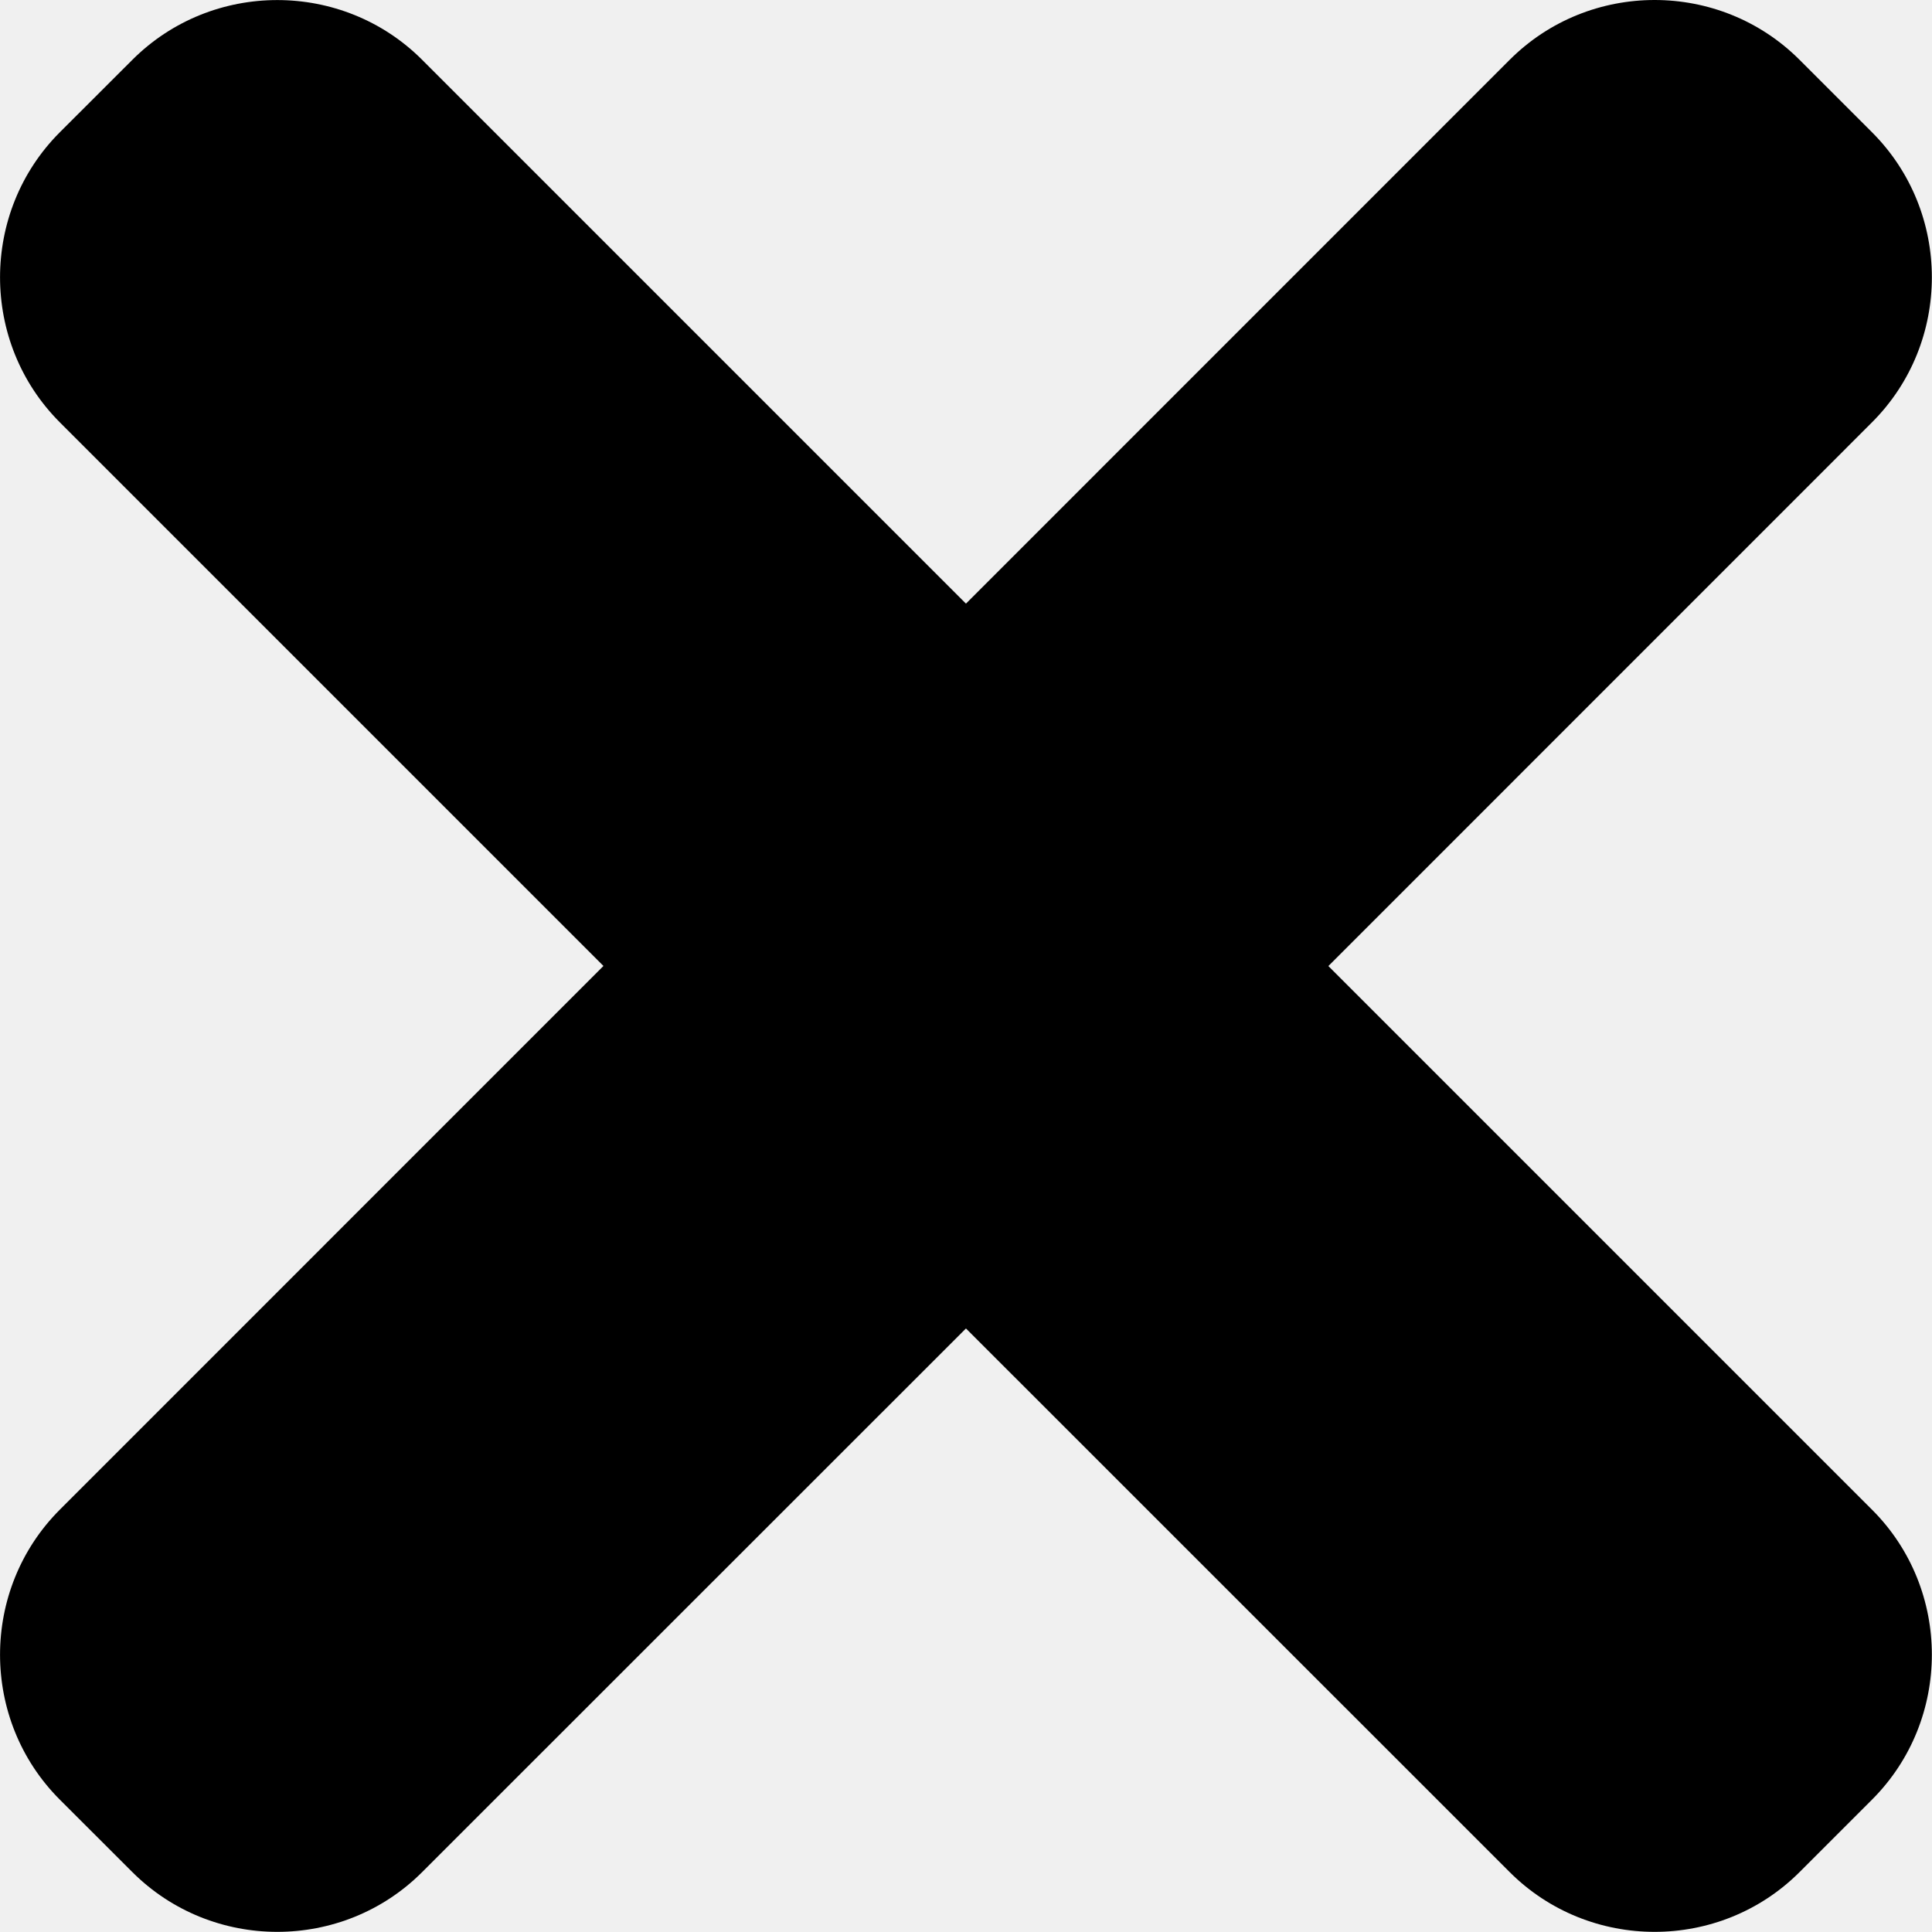
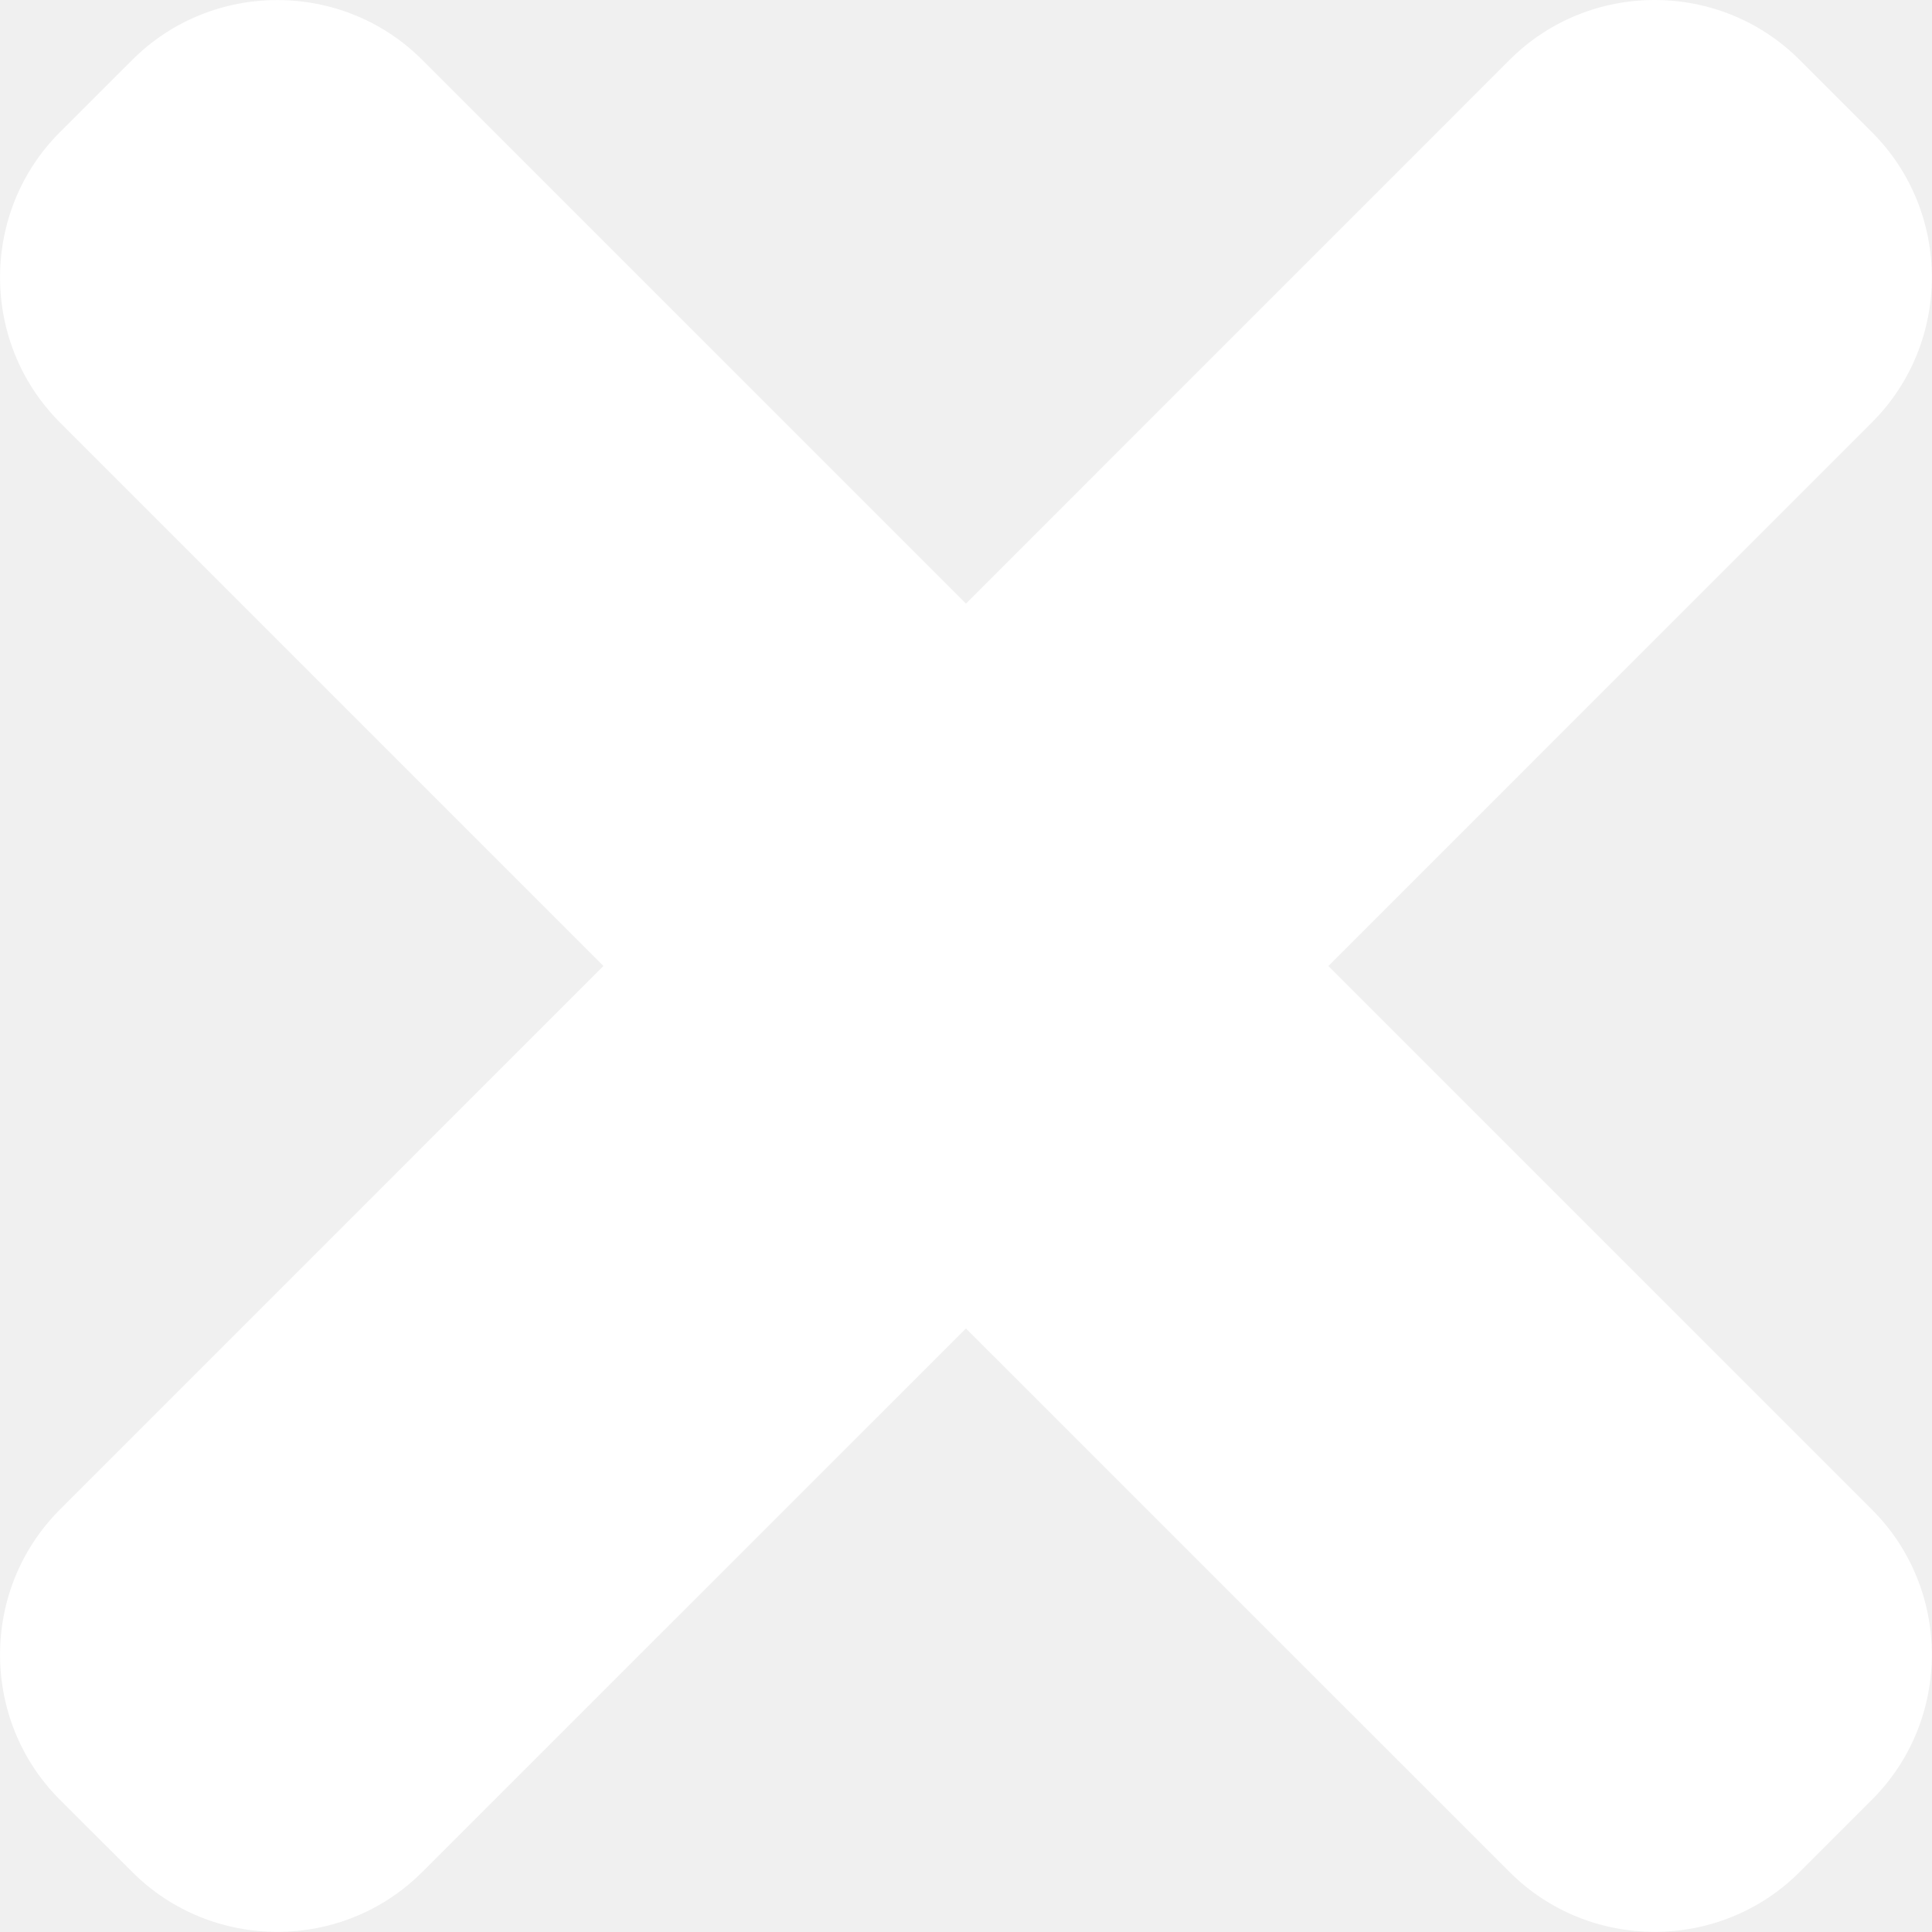
- <svg xmlns="http://www.w3.org/2000/svg" enable-background="new 0 0 23.332 23.333" id="Capa_1" version="1.1" viewBox="0 0 23.332 23.333" xml:space="preserve">
+ <svg xmlns="http://www.w3.org/2000/svg" enable-background="new 0 0 23.332 23.333" fill="#fff" id="Capa_1" version="1.1" viewBox="0 0 23.332 23.333" xml:space="preserve">
  <path d="M16.043,11.667L22.609,5.1c0.963-0.963,0.963-2.539,0-3.502l-0.875-0.875c-0.963-0.964-2.539-0.964-3.502,0L11.666,7.29  L5.099,0.723c-0.962-0.963-2.538-0.963-3.501,0L0.722,1.598c-0.962,0.963-0.962,2.539,0,3.502l6.566,6.566l-6.566,6.567  c-0.962,0.963-0.962,2.539,0,3.501l0.876,0.875c0.963,0.963,2.539,0.963,3.501,0l6.567-6.565l6.566,6.565  c0.963,0.963,2.539,0.963,3.502,0l0.875-0.875c0.963-0.963,0.963-2.539,0-3.501L16.043,11.667z" />
</svg>
